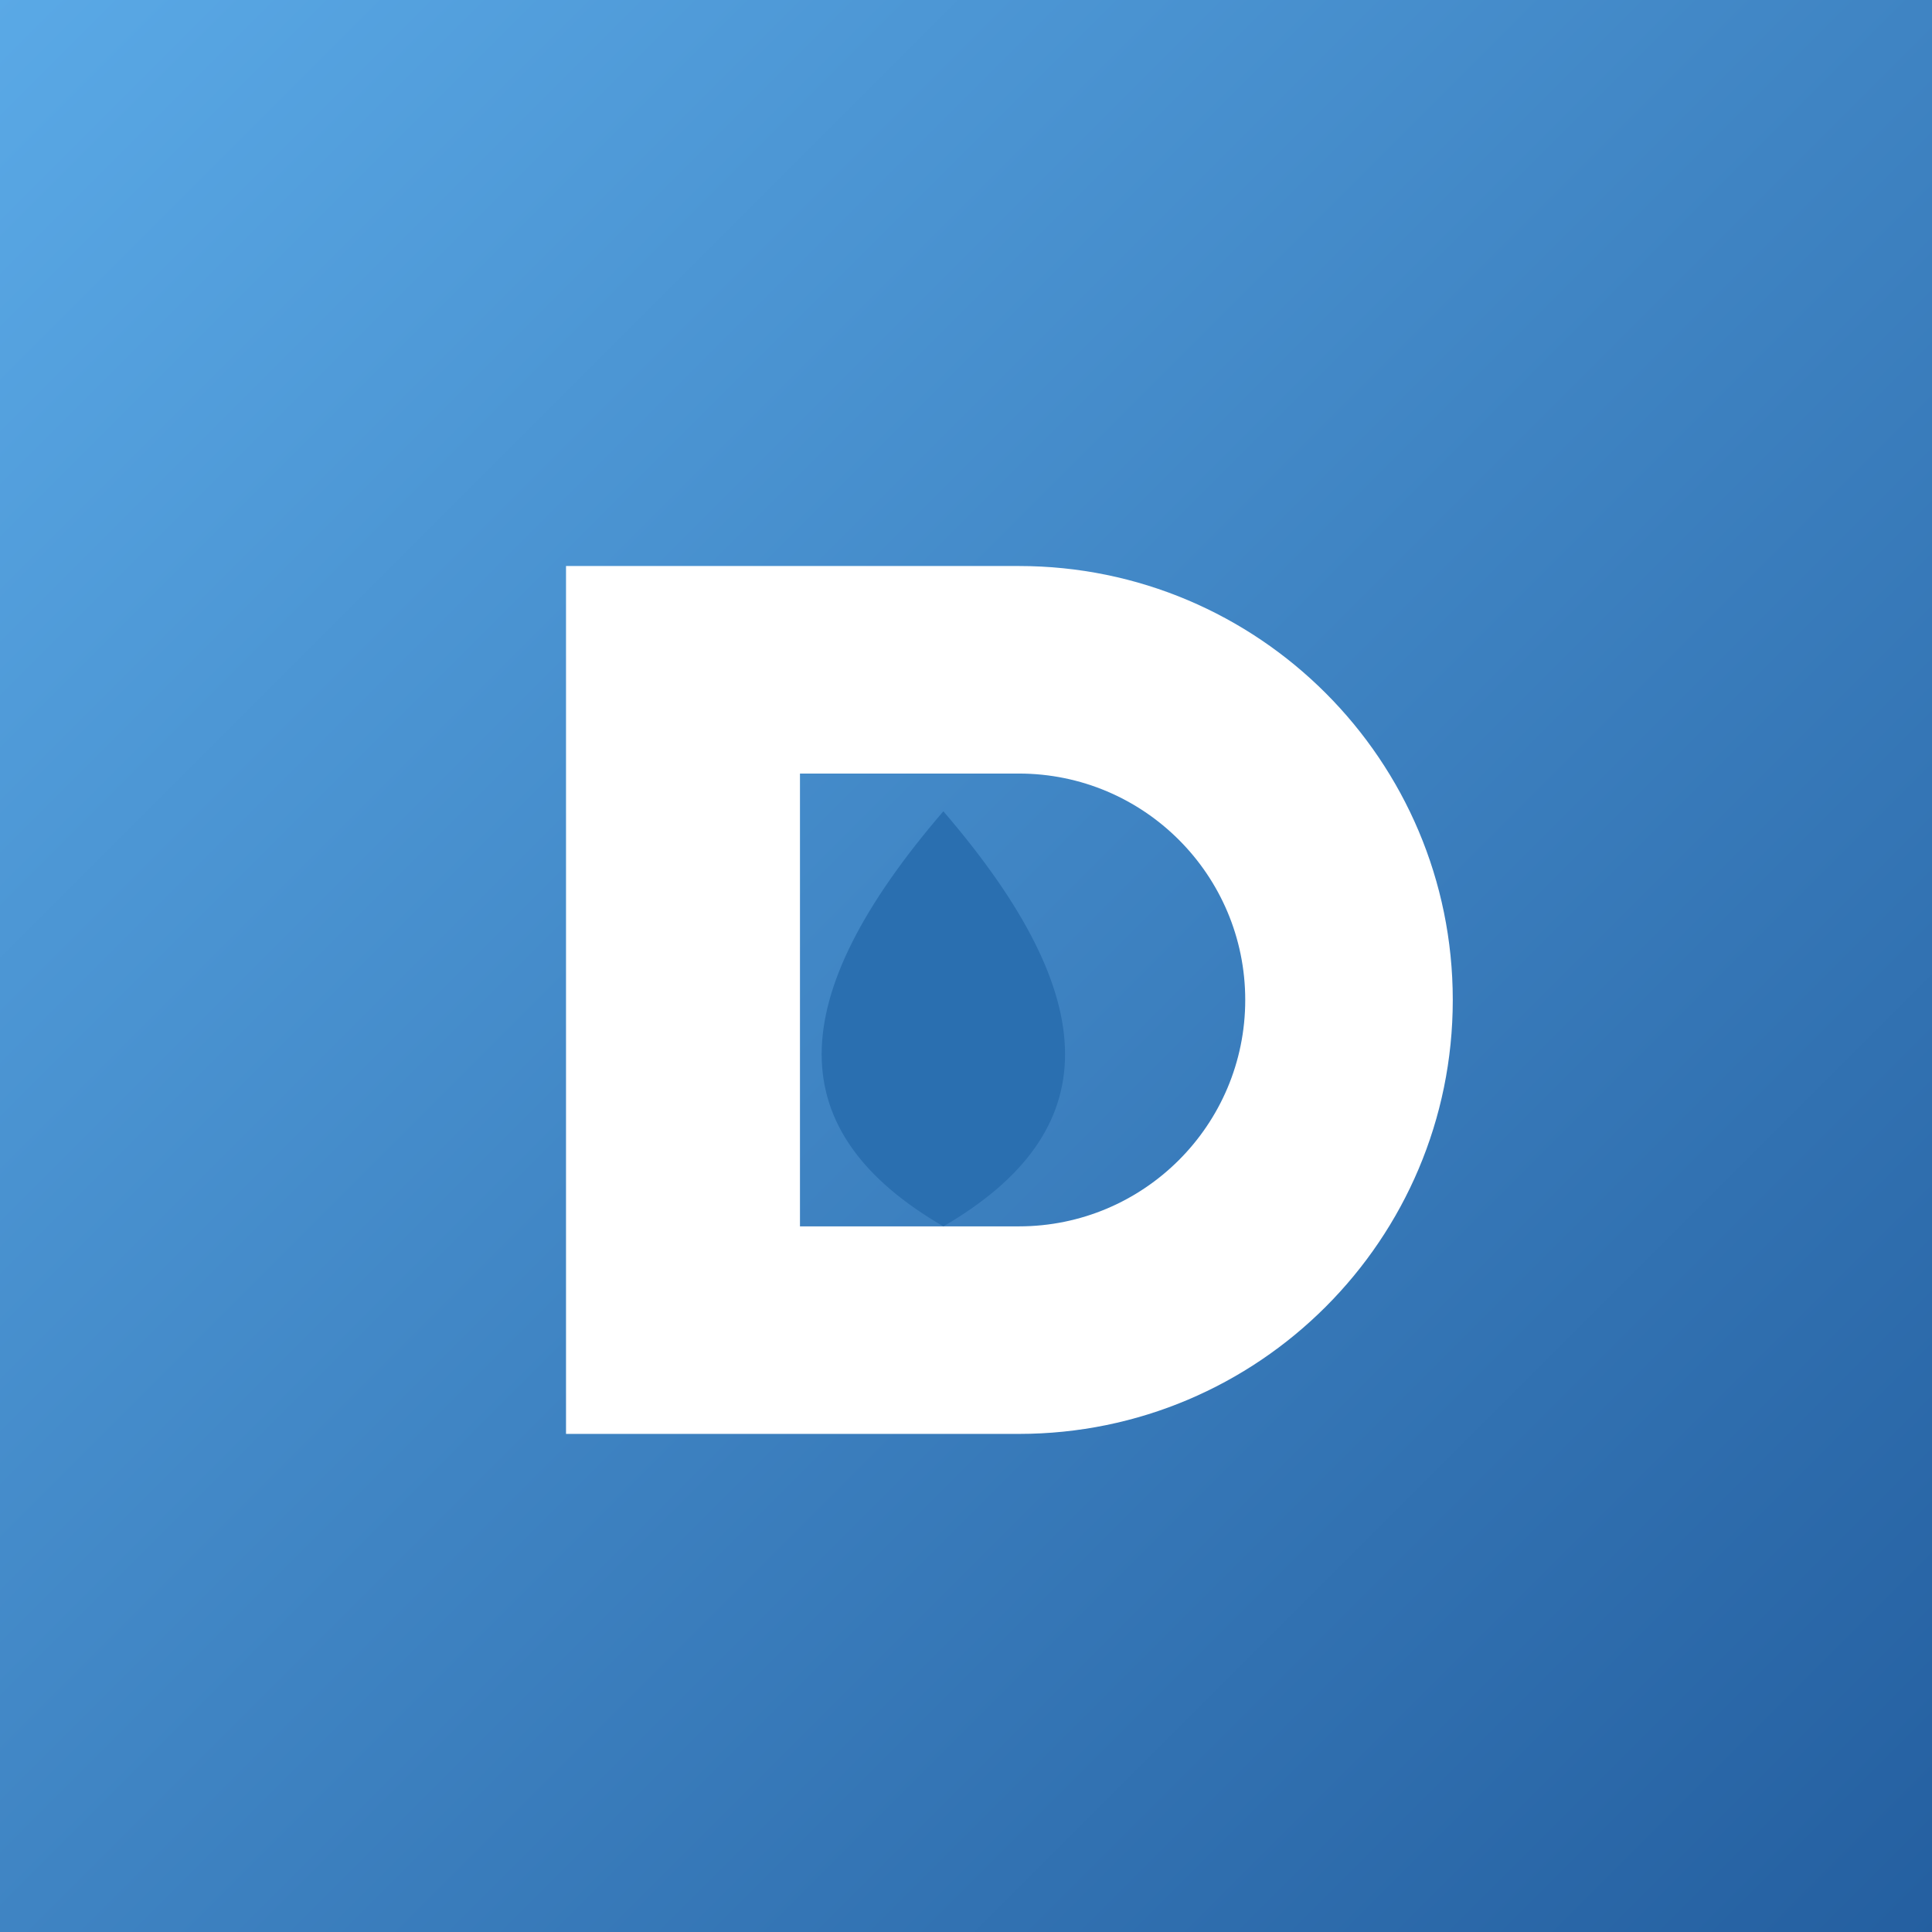
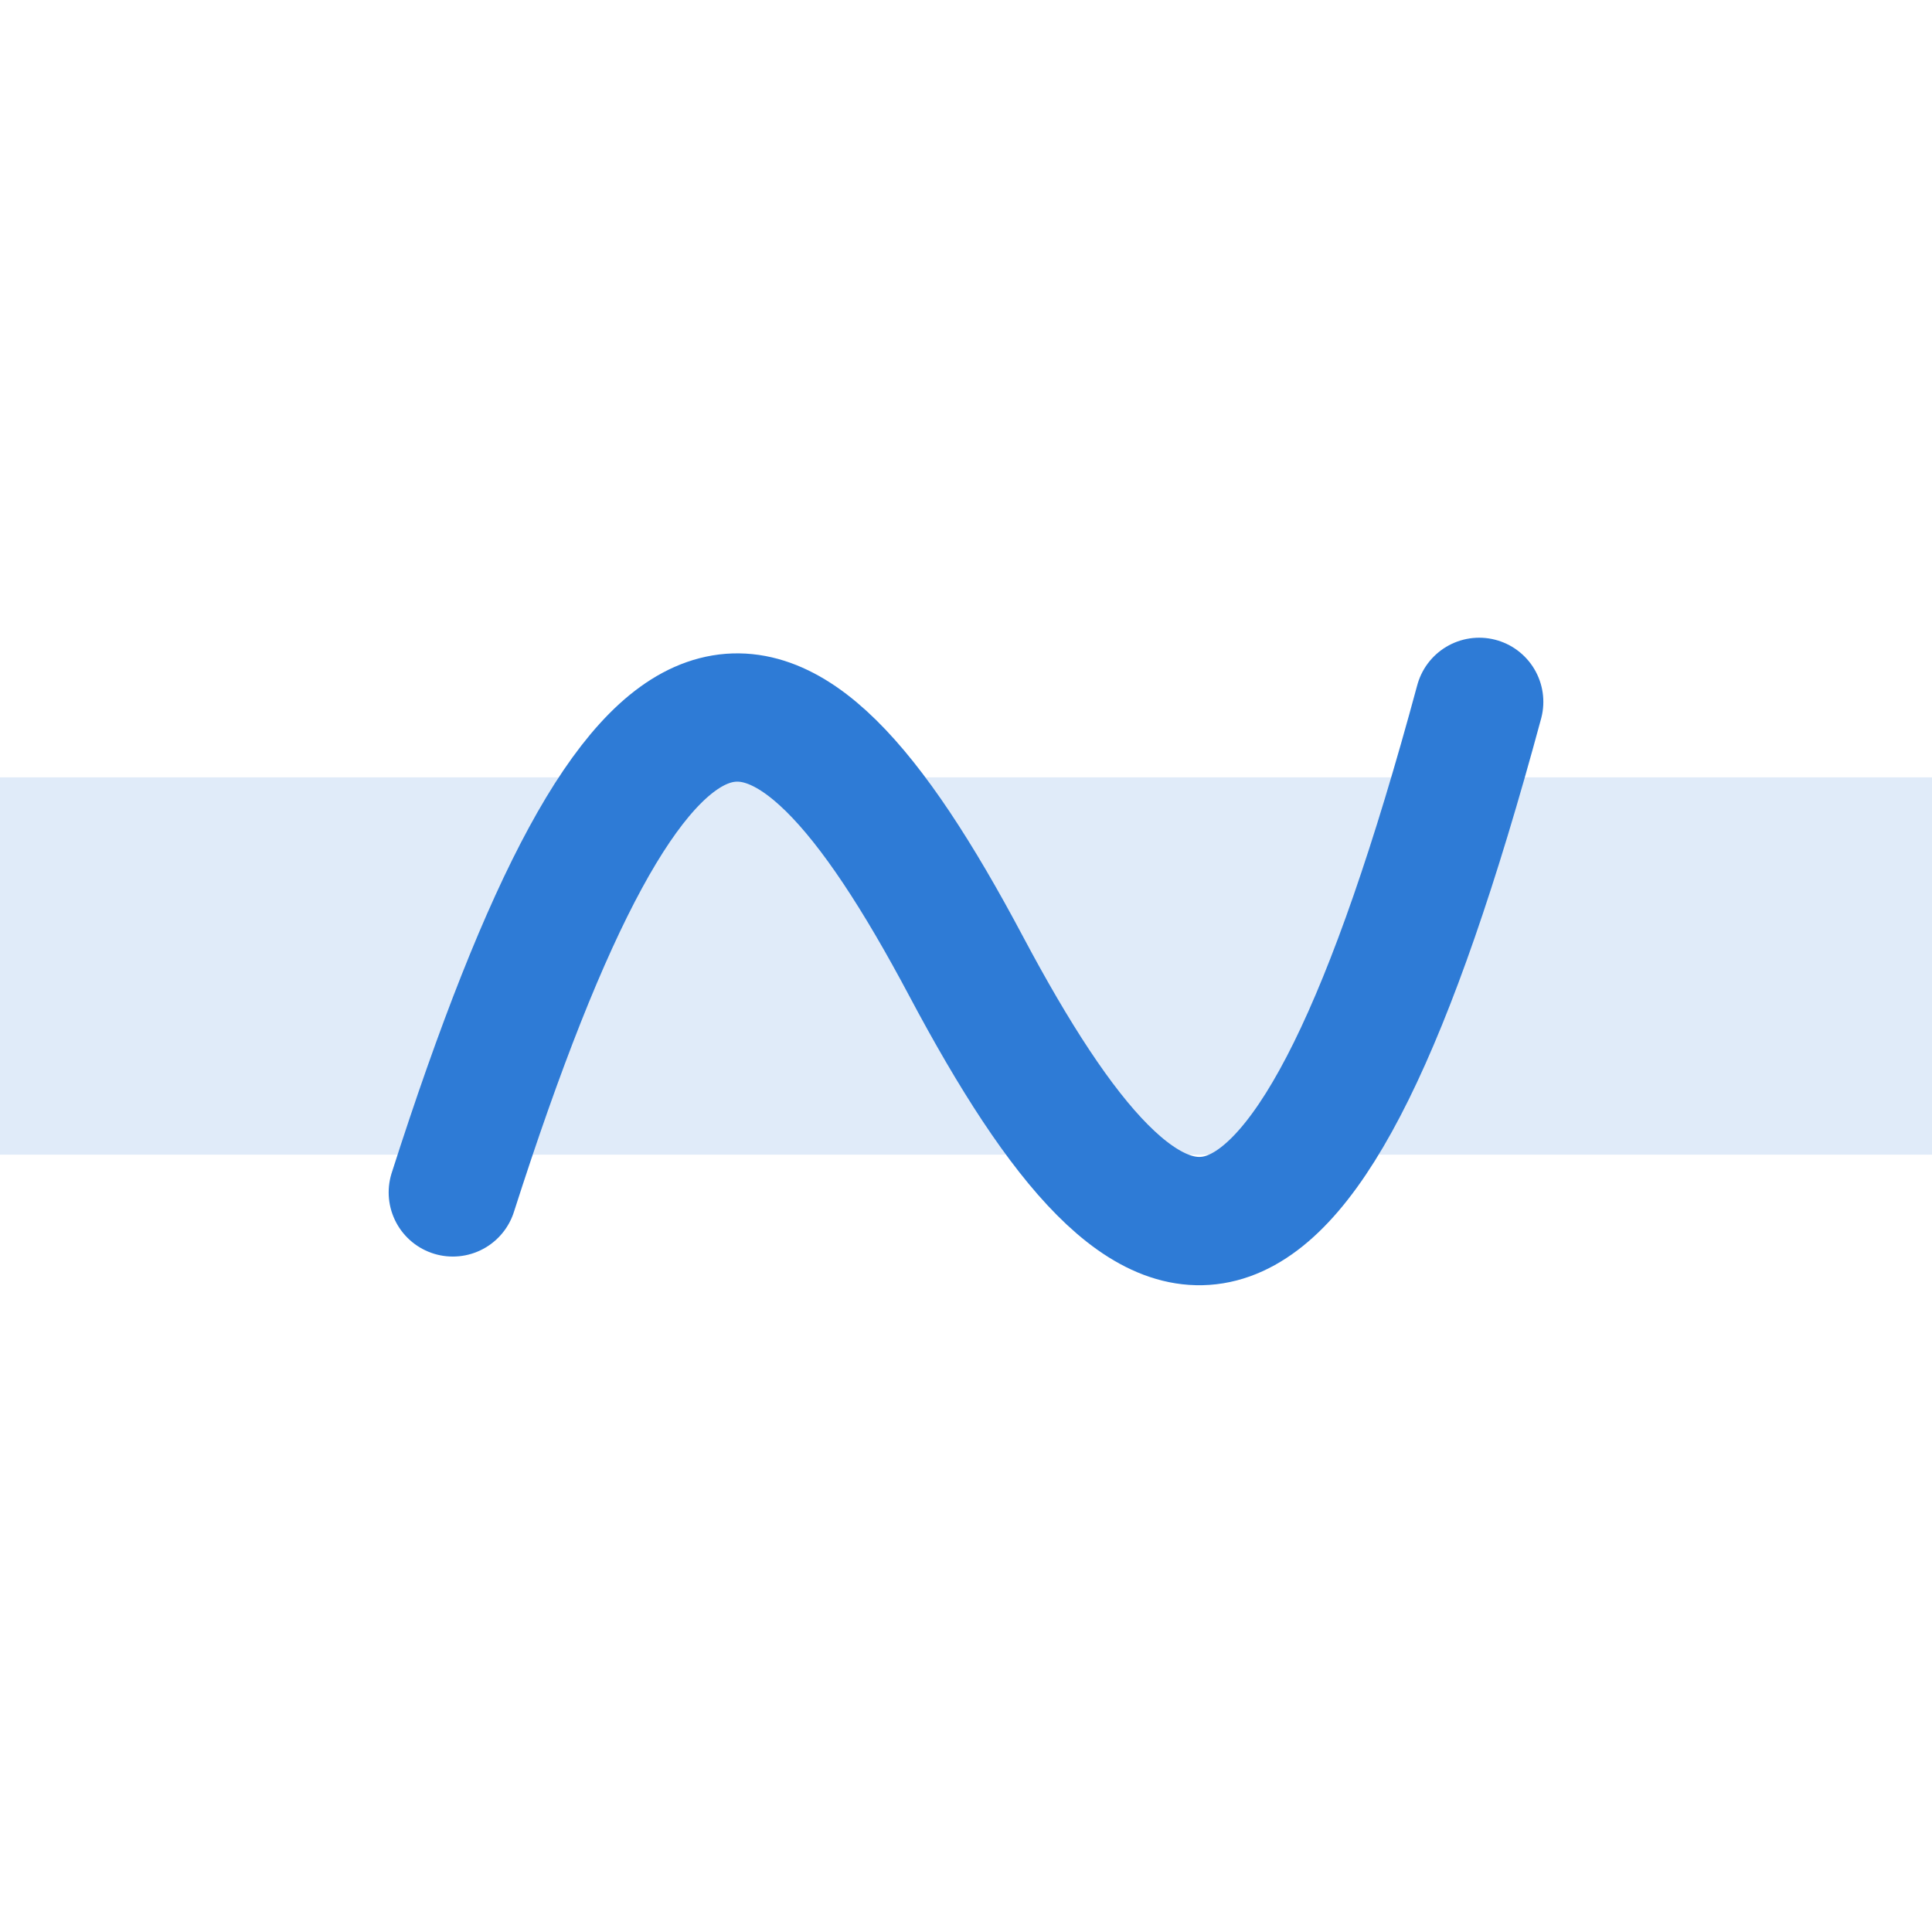
<svg xmlns="http://www.w3.org/2000/svg" viewBox="0 0 512 512" role="img" aria-label="IDM">
-   <defs>
-     <linearGradient id="bg" x1="0" y1="0" x2="1" y2="1">
-       <stop offset="0" stop-color="#5AA9E6" />
-       <stop offset="1" stop-color="#245FA0" />
-     </linearGradient>
-   </defs>
-   <rect width="512" height="512" fill="url(#bg)" />
-   <path fill="#FFFFFF" fill-rule="evenodd" d="M150,150 H270 A115,115 0 0 1 270,380 H150 Z M212,205 H270 A60,60 0 0 1 270,325 H212 Z" />
-   <path fill="#2A6FB0" d="M250,215 C293,265 293,300 250,325 C207,300 207,265 250,215 Z" />
+   <rect width="512" height="512" fill="#FFFFFF" />
+   <rect x="0" y="206" width="512" height="100" fill="#2E7BD6" opacity=".15" />
+   <path d="M120 316 C170 160 205 160 256 256 S345 360 392 186" fill="none" stroke="#2E7BD6" stroke-width="34" stroke-linecap="round" />
</svg>
